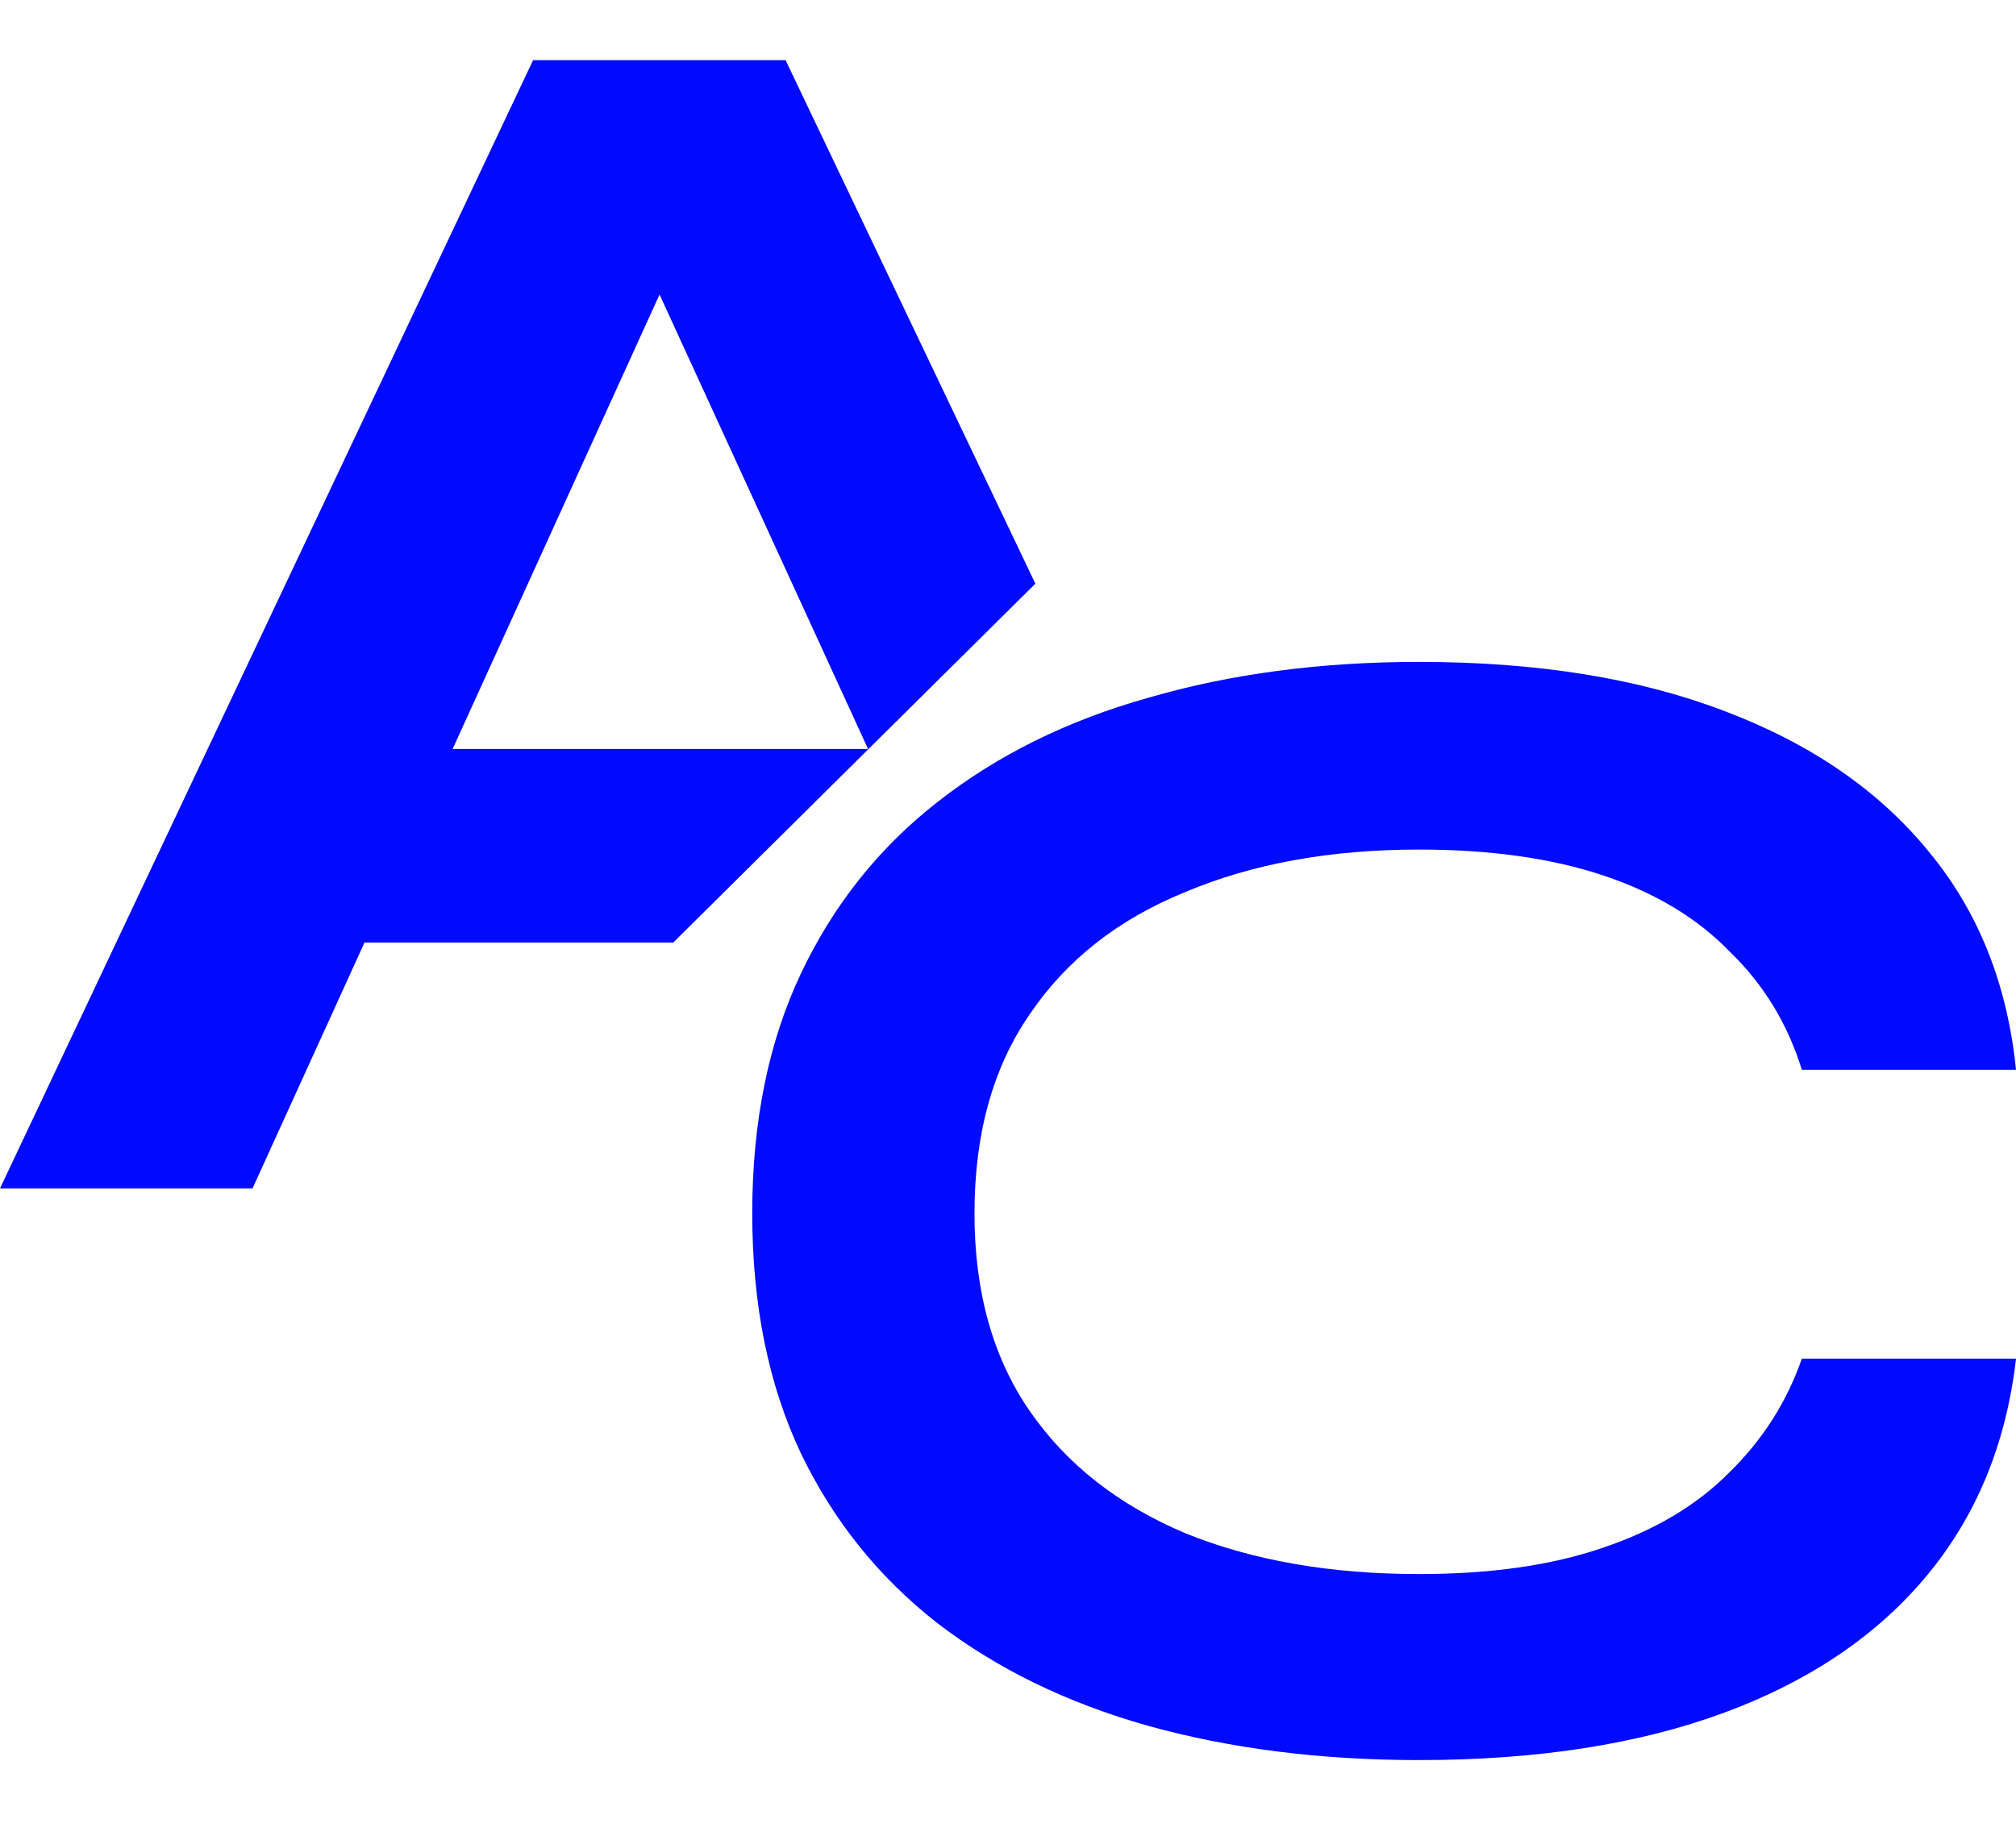
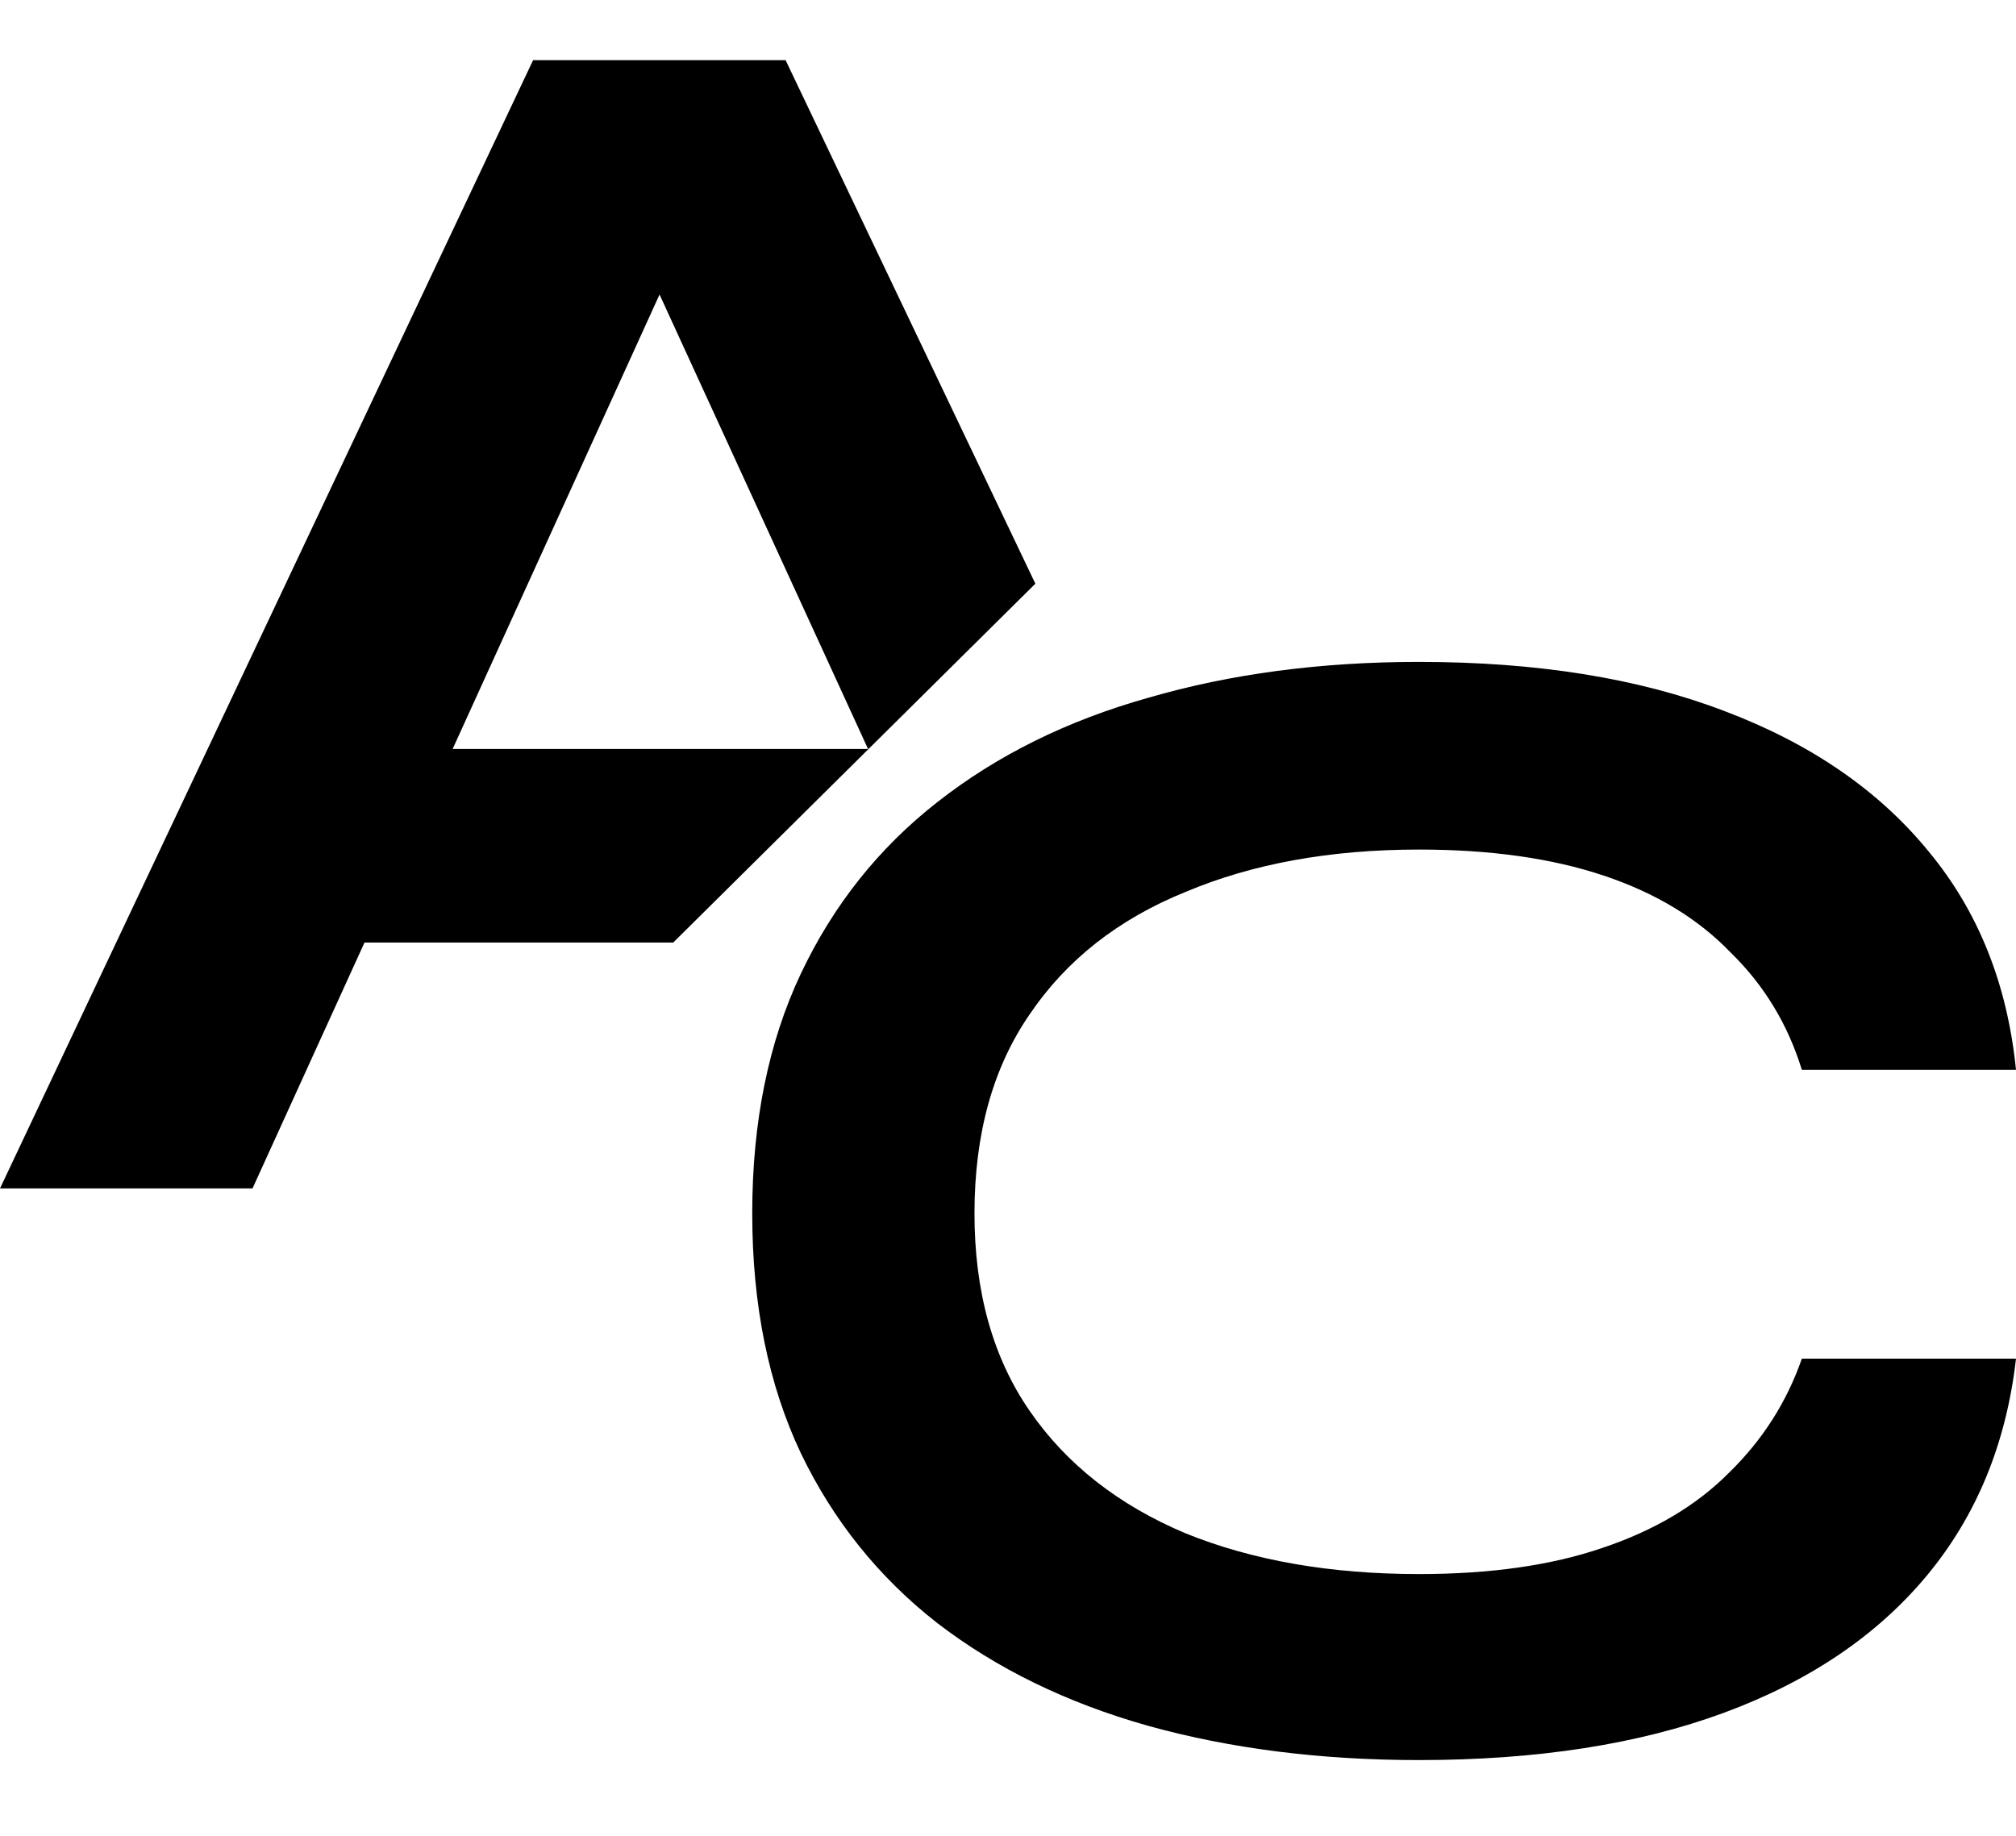
<svg xmlns="http://www.w3.org/2000/svg" viewBox="0 0 134 122" width="134" height="122" fill="none" aria-hidden="true">
-   <path d="M94.318 44C102.154 44 108.912 45.086 114.591 47.255C120.341 49.424 124.87 52.533 128.177 56.582C131.484 60.559 133.425 65.405 134 71.117H119.766C118.831 68.08 117.251 65.477 115.022 63.308C112.866 61.066 110.062 59.367 106.611 58.21C103.161 57.053 99.063 56.474 94.318 56.474C88.424 56.474 83.248 57.414 78.791 59.294C74.334 61.102 70.883 63.813 68.439 67.429C65.994 70.972 64.772 75.384 64.772 80.662C64.772 85.869 65.994 90.245 68.439 93.788C70.883 97.331 74.334 100.043 78.791 101.923C83.248 103.731 88.424 104.635 94.318 104.635C99.063 104.635 103.125 104.055 106.504 102.898C109.954 101.742 112.758 100.078 114.914 97.909C117.142 95.74 118.759 93.209 119.766 90.316H134C133.353 95.957 131.376 100.765 128.069 104.742C124.763 108.719 120.27 111.756 114.591 113.854C108.912 115.951 102.154 117 94.318 117C87.777 117 81.774 116.24 76.311 114.722C70.919 113.203 66.247 110.925 62.293 107.888C58.411 104.851 55.391 101.091 53.234 96.608C51.078 92.053 50 86.736 50 80.662C50 74.588 51.078 69.273 53.234 64.718C55.391 60.162 58.411 56.366 62.293 53.329C66.247 50.22 70.919 47.905 76.311 46.387C81.774 44.796 87.777 44 94.318 44ZM68.819 38.8L44.748 62.655H24.227L16.784 79H0L35.434 4H52.217L68.819 38.8ZM30.085 49.788H57.698L43.839 19.578L30.085 49.788Z" fill="#000AFF" />
+   <path d="M94.318 44C102.154 44 108.912 45.086 114.591 47.255C120.341 49.424 124.87 52.533 128.177 56.582C131.484 60.559 133.425 65.405 134 71.117H119.766C118.831 68.08 117.251 65.477 115.022 63.308C112.866 61.066 110.062 59.367 106.611 58.21C103.161 57.053 99.063 56.474 94.318 56.474C88.424 56.474 83.248 57.414 78.791 59.294C74.334 61.102 70.883 63.813 68.439 67.429C65.994 70.972 64.772 75.384 64.772 80.662C64.772 85.869 65.994 90.245 68.439 93.788C70.883 97.331 74.334 100.043 78.791 101.923C83.248 103.731 88.424 104.635 94.318 104.635C99.063 104.635 103.125 104.055 106.504 102.898C109.954 101.742 112.758 100.078 114.914 97.909C117.142 95.74 118.759 93.209 119.766 90.316H134C133.353 95.957 131.376 100.765 128.069 104.742C124.763 108.719 120.27 111.756 114.591 113.854C108.912 115.951 102.154 117 94.318 117C87.777 117 81.774 116.24 76.311 114.722C70.919 113.203 66.247 110.925 62.293 107.888C58.411 104.851 55.391 101.091 53.234 96.608C51.078 92.053 50 86.736 50 80.662C50 74.588 51.078 69.273 53.234 64.718C55.391 60.162 58.411 56.366 62.293 53.329C66.247 50.22 70.919 47.905 76.311 46.387C81.774 44.796 87.777 44 94.318 44ZM68.819 38.8L44.748 62.655H24.227L16.784 79H0L35.434 4H52.217L68.819 38.8ZM30.085 49.788H57.698L43.839 19.578L30.085 49.788Z" fill="#000000" />
</svg>
